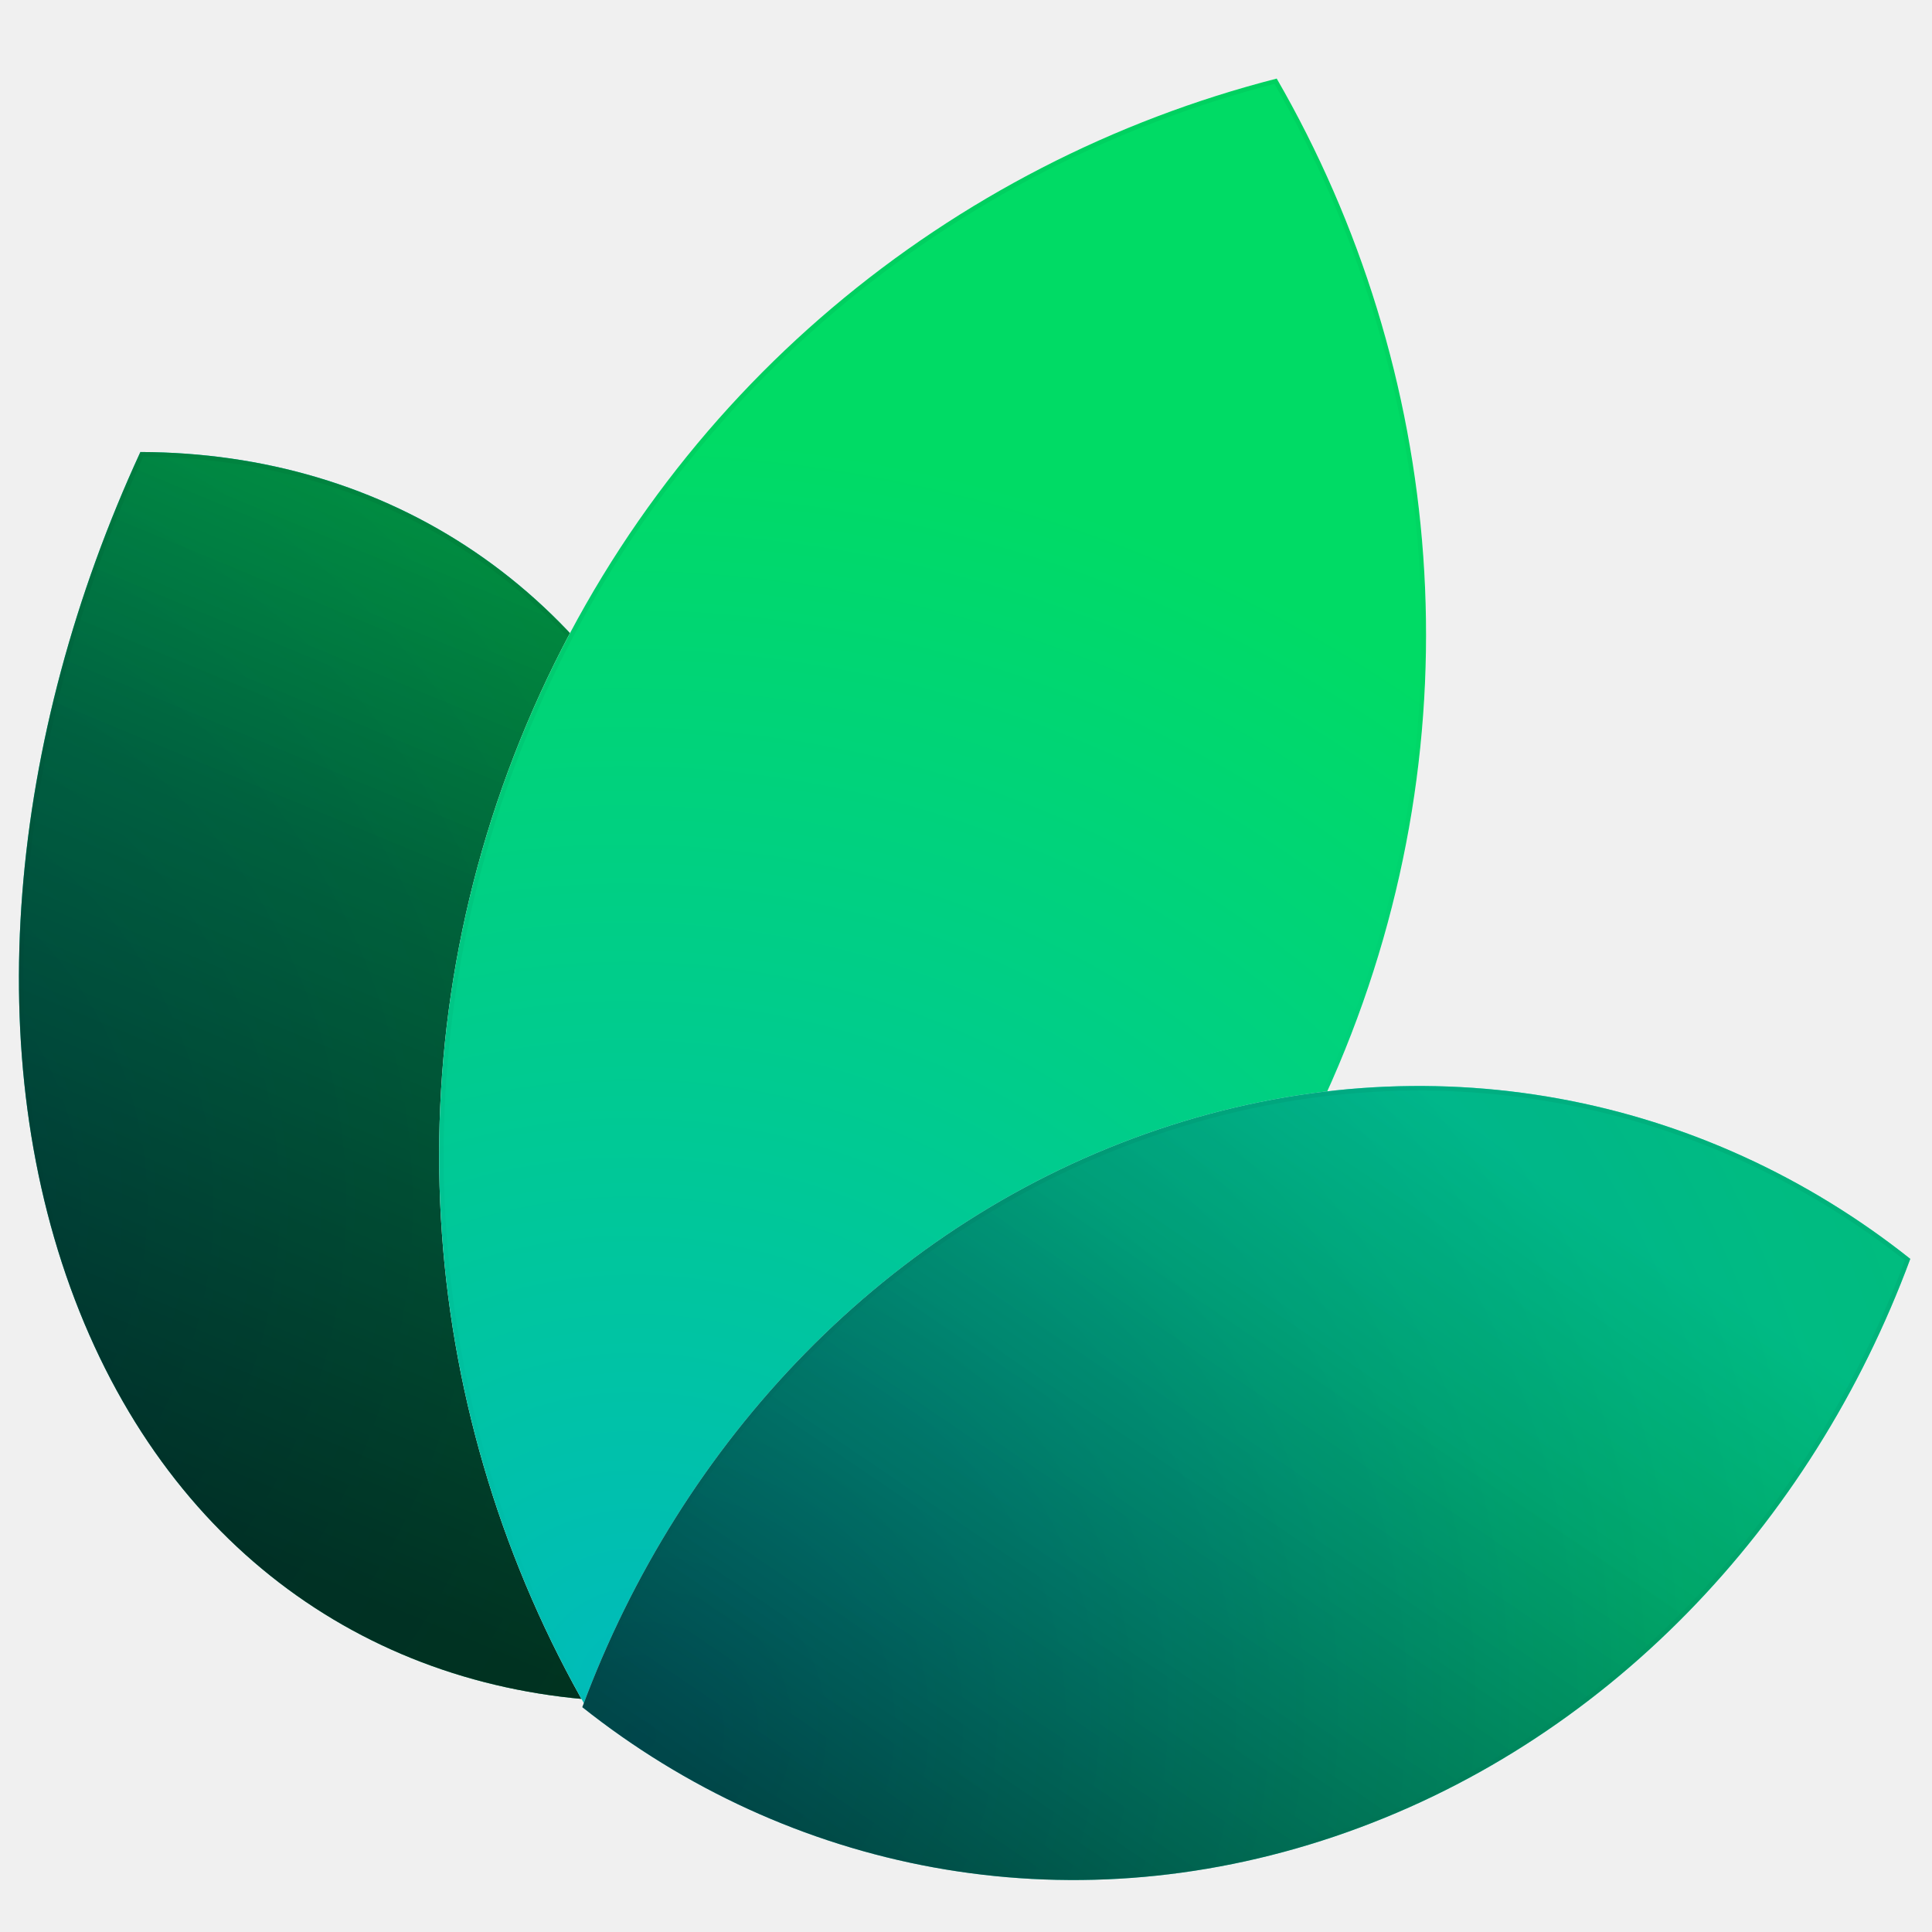
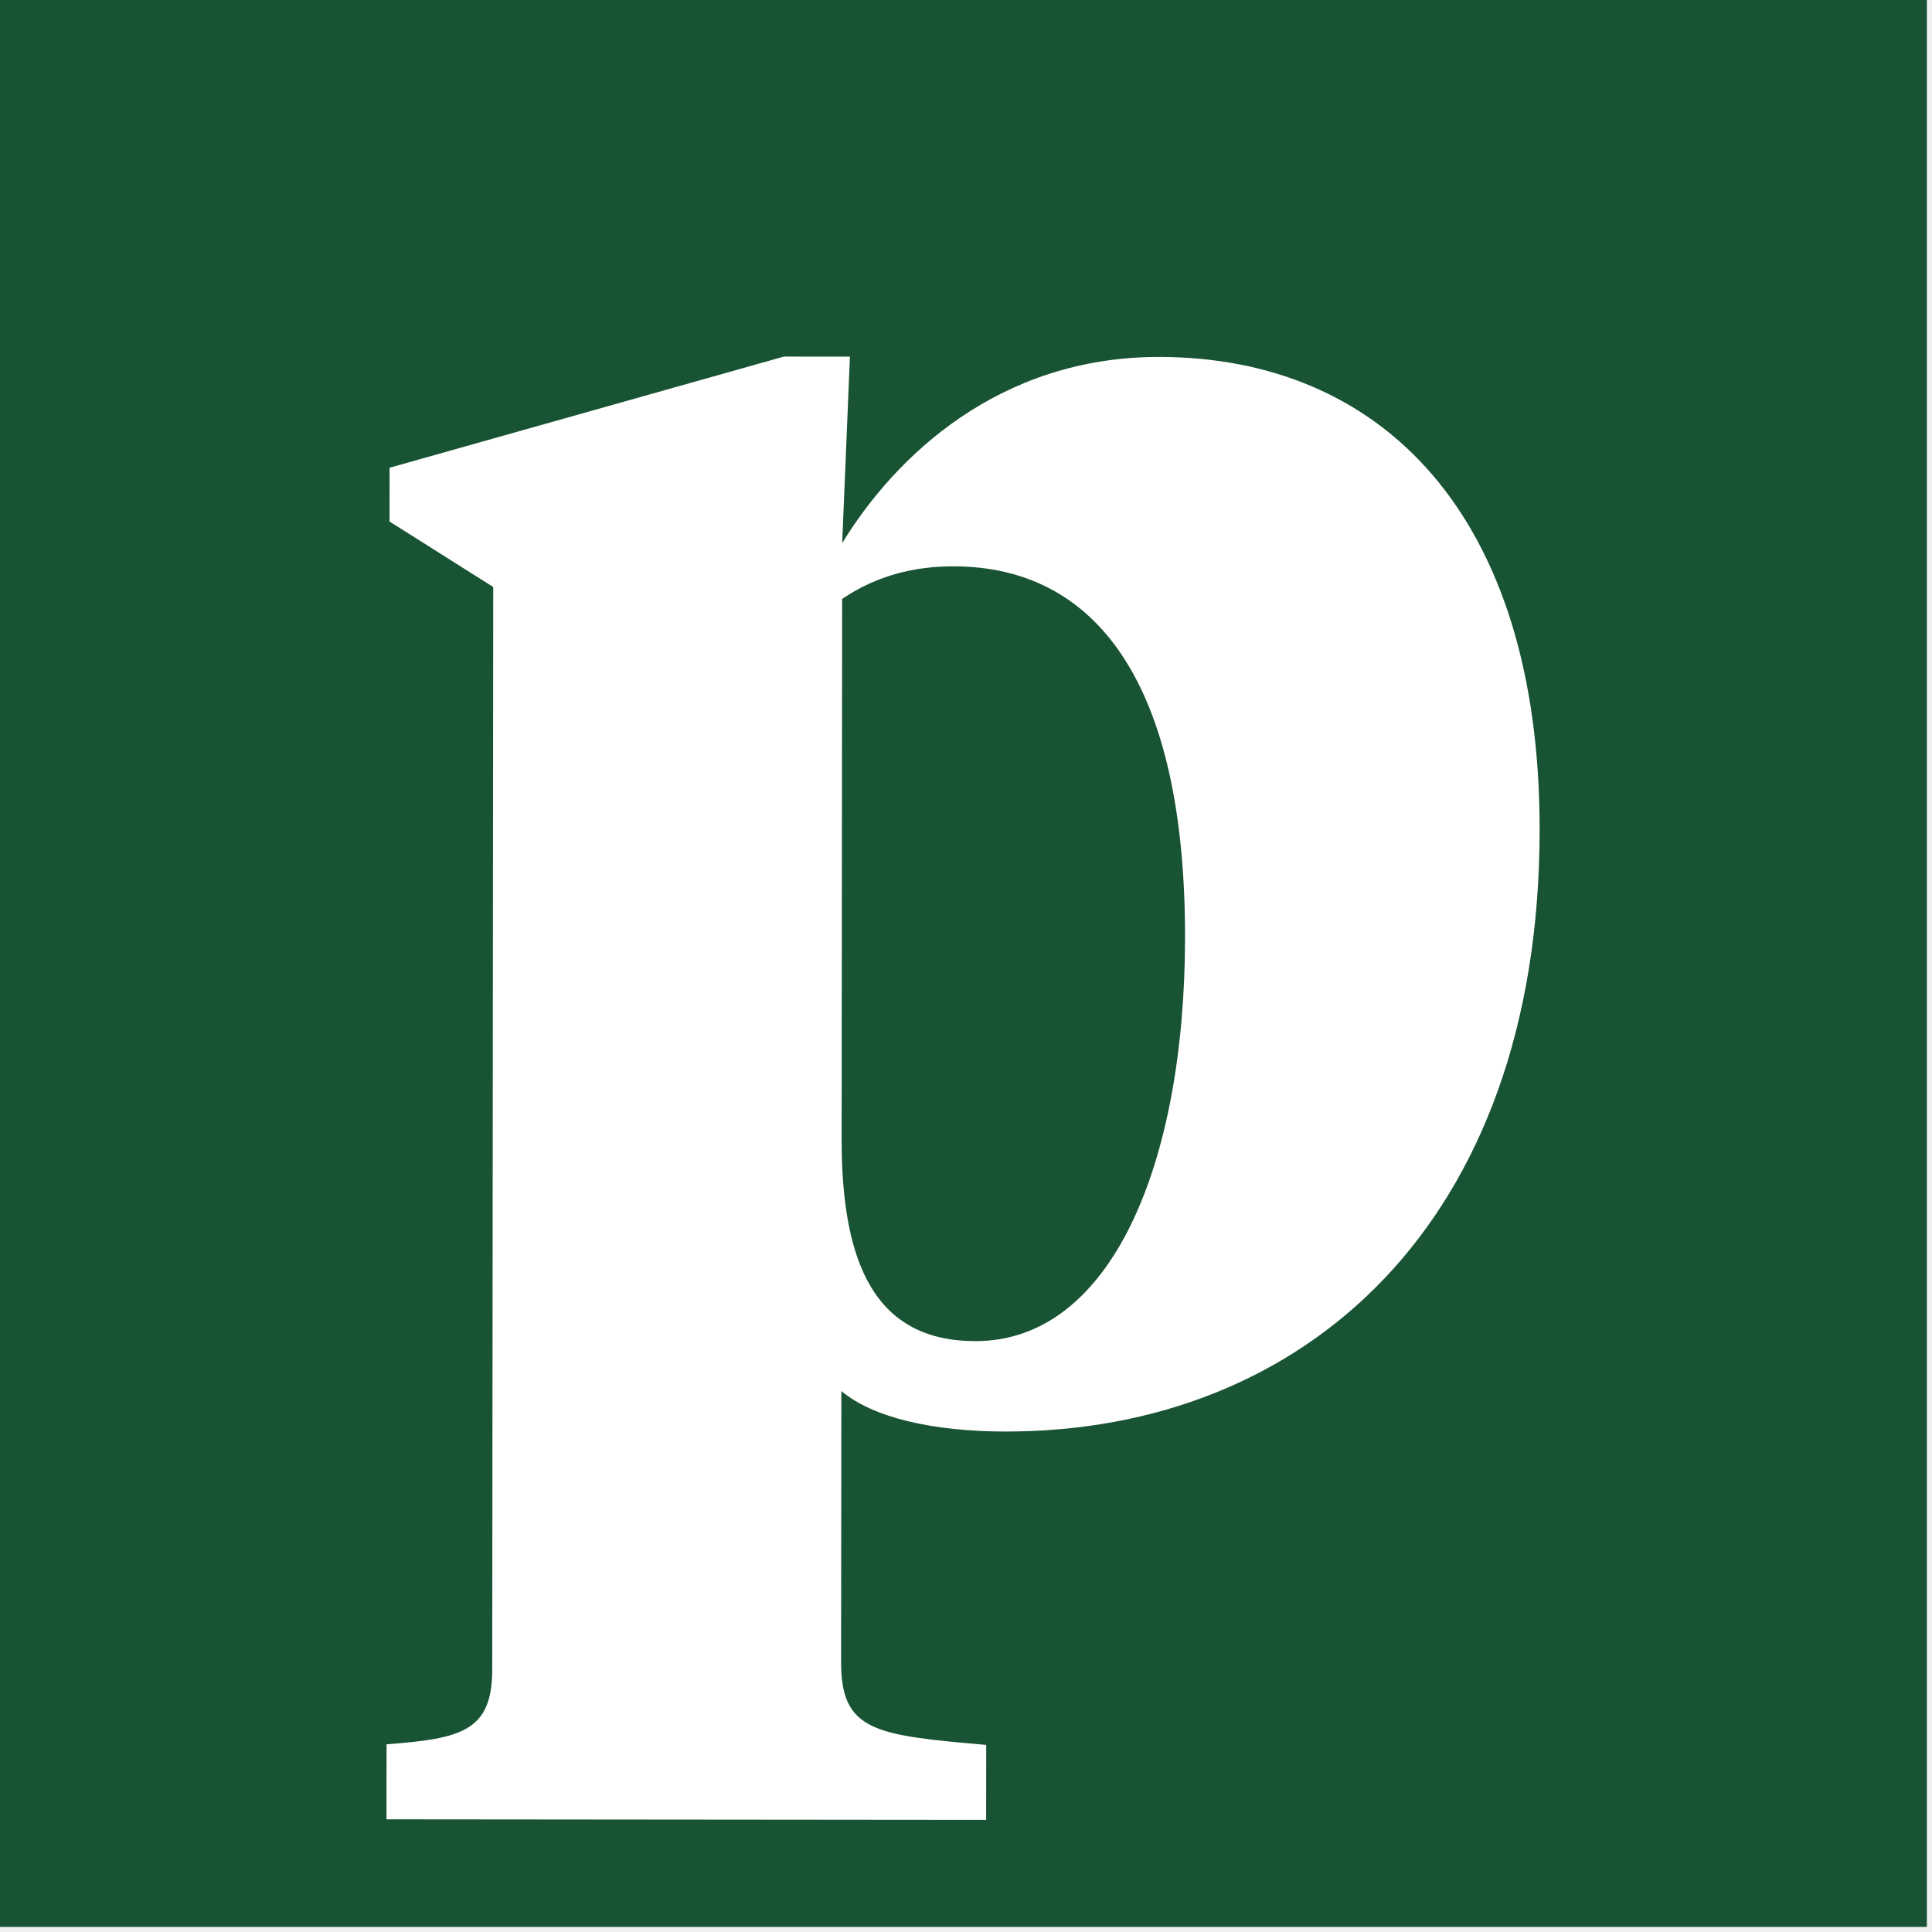
- <svg xmlns="http://www.w3.org/2000/svg" width="24" height="24" viewBox="0 0 24 24" fill="none">
-   <path d="M7.953 21.139C4.896 21.13 2.255 19.458 0.987 16.29C-0.28 13.121 0.109 9.163 1.744 5.615C4.801 5.624 7.442 7.296 8.71 10.465C9.977 13.633 9.588 17.591 7.953 21.139Z" fill="white" />
-   <path d="M7.953 21.139C4.896 21.13 2.255 19.458 0.987 16.29C-0.28 13.121 0.109 9.163 1.744 5.615C4.801 5.624 7.442 7.296 8.71 10.465C9.977 13.633 9.588 17.591 7.953 21.139Z" fill="url(#paint0_radial_101_2703)" />
-   <path d="M7.953 21.139C4.896 21.13 2.255 19.458 0.987 16.29C-0.28 13.121 0.109 9.163 1.744 5.615C4.801 5.624 7.442 7.296 8.71 10.465C9.977 13.633 9.588 17.591 7.953 21.139Z" fill="black" fill-opacity="0.5" style="mix-blend-mode:hard-light" />
-   <path d="M7.953 21.139C4.896 21.13 2.255 19.458 0.987 16.29C-0.28 13.121 0.109 9.163 1.744 5.615C4.801 5.624 7.442 7.296 8.71 10.465C9.977 13.633 9.588 17.591 7.953 21.139Z" fill="url(#paint1_linear_101_2703)" fill-opacity="0.5" style="mix-blend-mode:hard-light" />
-   <path d="M8.684 10.476C9.945 13.63 9.561 17.572 7.935 21.111C4.897 21.096 2.274 19.431 1.013 16.279C-0.248 13.124 0.136 9.182 1.762 5.643C4.8 5.659 7.423 7.324 8.684 10.476Z" stroke="url(#paint2_linear_101_2703)" stroke-opacity="0.05" stroke-width="0.056" />
-   <path d="M7.31 21.257C11.354 20.221 14.884 17.375 16.628 13.236C18.373 9.097 17.945 4.587 15.86 0.976C11.816 2.012 8.287 4.858 6.542 8.998C4.797 13.137 5.225 17.646 7.31 21.257Z" fill="white" />
-   <path d="M7.31 21.257C11.354 20.221 14.884 17.375 16.628 13.236C18.373 9.097 17.945 4.587 15.86 0.976C11.816 2.012 8.287 4.858 6.542 8.998C4.797 13.137 5.225 17.646 7.31 21.257Z" fill="url(#paint3_radial_101_2703)" />
-   <path d="M16.603 13.225C14.864 17.349 11.351 20.187 7.324 21.225C5.253 17.624 4.829 13.132 6.568 9.009C8.306 4.885 11.819 2.047 15.846 1.009C17.918 4.61 18.341 9.101 16.603 13.225Z" stroke="url(#paint4_linear_101_2703)" stroke-opacity="0.05" stroke-width="0.056" />
-   <path d="M7.234 21.207C9.789 23.237 13.21 23.951 16.577 22.814C19.944 21.677 22.506 18.945 23.73 15.638C21.175 13.608 17.754 12.894 14.387 14.031C11.02 15.168 8.458 17.901 7.234 21.207Z" fill="white" />
-   <path d="M7.234 21.207C9.789 23.237 13.21 23.951 16.577 22.814C19.944 21.677 22.506 18.945 23.73 15.638C21.175 13.608 17.754 12.894 14.387 14.031C11.02 15.168 8.458 17.901 7.234 21.207Z" fill="url(#paint5_radial_101_2703)" />
-   <path d="M7.234 21.207C9.789 23.237 13.21 23.951 16.577 22.814C19.944 21.677 22.506 18.945 23.73 15.638C21.175 13.608 17.754 12.894 14.387 14.031C11.02 15.168 8.458 17.901 7.234 21.207Z" fill="black" fill-opacity="0.2" style="mix-blend-mode:hard-light" />
-   <path d="M7.234 21.207C9.789 23.237 13.21 23.951 16.577 22.814C19.944 21.677 22.506 18.945 23.73 15.638C21.175 13.608 17.754 12.894 14.387 14.031C11.02 15.168 8.458 17.901 7.234 21.207Z" fill="url(#paint6_linear_101_2703)" fill-opacity="0.5" style="mix-blend-mode:hard-light" />
-   <path d="M16.568 22.787C13.218 23.918 9.814 23.212 7.267 21.198C8.492 17.907 11.044 15.189 14.396 14.058C17.747 12.927 21.15 13.633 23.697 15.648C22.472 18.938 19.92 21.656 16.568 22.787Z" stroke="url(#paint7_linear_101_2703)" stroke-opacity="0.05" stroke-width="0.056" />
-   <defs>
-     <radialGradient id="paint0_radial_101_2703" cx="0" cy="0" r="1" gradientUnits="userSpaceOnUse" gradientTransform="translate(-3.00503 15.023) rotate(-10.029) scale(17.9572 17.784)">
-       <stop stop-color="#00B0BB" />
-       <stop offset="1" stop-color="#00DB65" />
-     </radialGradient>
-     <linearGradient id="paint1_linear_101_2703" x1="7.39" y1="4.813" x2="1.63" y2="18.689" gradientUnits="userSpaceOnUse">
-       <stop stop-color="#18E299" />
-       <stop offset="1" />
-     </linearGradient>
-     <linearGradient id="paint2_linear_101_2703" x1="7.948" y1="8.016" x2="1.761" y2="18.746" gradientUnits="userSpaceOnUse">
-       <stop />
-       <stop offset="1" stop-opacity="0" />
-     </linearGradient>
-     <radialGradient id="paint3_radial_101_2703" cx="0" cy="0" r="1" gradientUnits="userSpaceOnUse" gradientTransform="translate(8.11404 20.8822) rotate(-75.7542) scale(21.6246 23.7772)">
-       <stop stop-color="#00BBBB" />
-       <stop offset="0.713" stop-color="#00DB65" />
-     </radialGradient>
-     <linearGradient id="paint4_linear_101_2703" x1="7.602" y1="5.871" x2="15.556" y2="16.372" gradientUnits="userSpaceOnUse">
-       <stop />
-       <stop offset="1" stop-opacity="0" />
-     </linearGradient>
-     <radialGradient id="paint5_radial_101_2703" cx="0" cy="0" r="1" gradientUnits="userSpaceOnUse" gradientTransform="translate(7.84537 21.5181) rotate(-20.3525) scale(18.5603 17.32)">
-       <stop stop-color="#00B0BB" />
-       <stop offset="1" stop-color="#00DB65" />
-     </radialGradient>
-     <linearGradient id="paint6_linear_101_2703" x1="16.808" y1="13.007" x2="10.041" y2="22.994" gradientUnits="userSpaceOnUse">
-       <stop stop-color="#00B1BC" />
-       <stop offset="1" />
-     </linearGradient>
-     <linearGradient id="paint7_linear_101_2703" x1="16.808" y1="13.007" x2="14.169" y2="23.841" gradientUnits="userSpaceOnUse">
-       <stop />
-       <stop offset="1" stop-opacity="0" />
-     </linearGradient>
-   </defs>
+ <svg xmlns="http://www.w3.org/2000/svg" width="333" height="333" viewBox="0 0 333 333" fill="none">
+   <rect width="332.116" height="332.116" fill="#185333" />
+   <path d="M85.014 101.174L67.142 89.892L67.15 80.62L135.112 61.461L146.493 61.472L145.161 93.611C154.27 78.708 172.158 61.495 199.788 61.521C238.148 61.556 265.422 88.758 265.372 143.101C265.31 211.027 224.643 246.787 173.29 246.74C160.938 246.729 150.541 244.401 145.015 239.759L144.972 286.484C144.961 298.413 150.811 299.082 169.984 300.754L169.972 313.673L66.615 313.578L66.627 300.647C79.632 299.669 84.833 298.346 84.842 287.745L85.014 101.174ZM204.255 161.602C204.296 117.86 189.036 97.635 164.331 97.612C157.509 97.606 151.006 99.254 145.152 103.232L145.066 196.344C145.046 217.883 150.885 231.145 168.116 231.161C191.508 231.171 204.219 200.697 204.255 161.602Z" fill="white" />
</svg>
